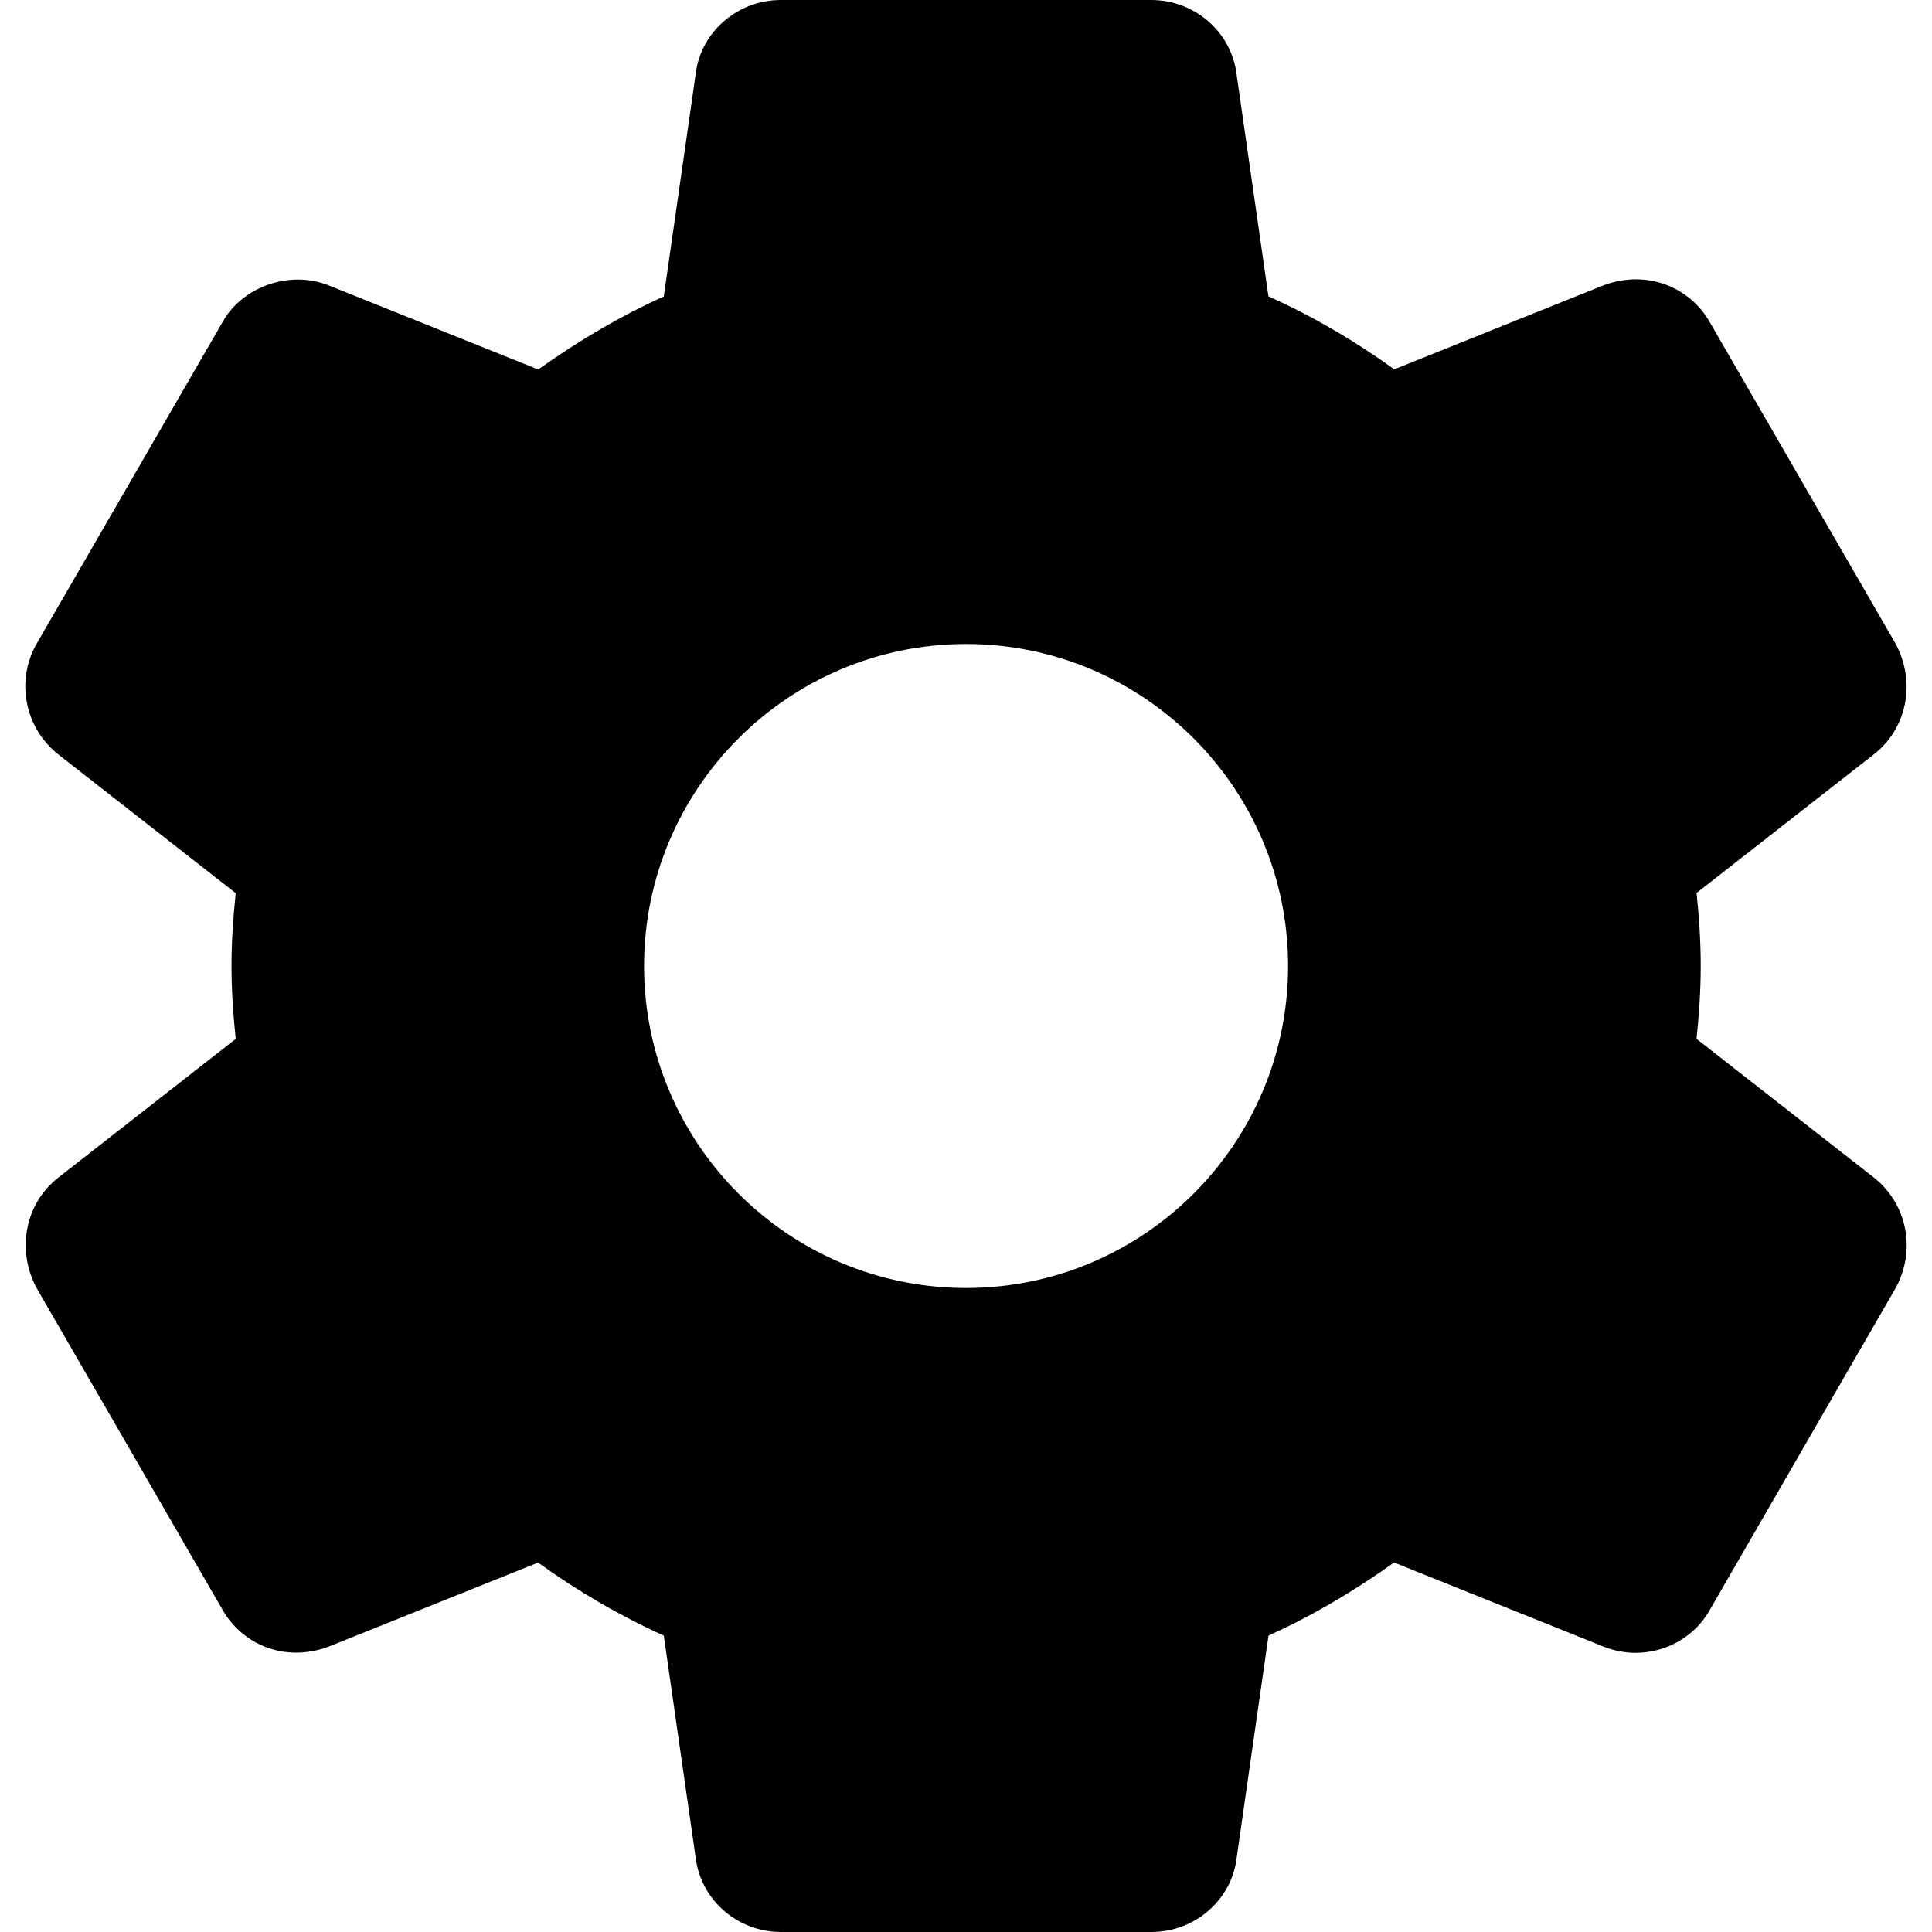
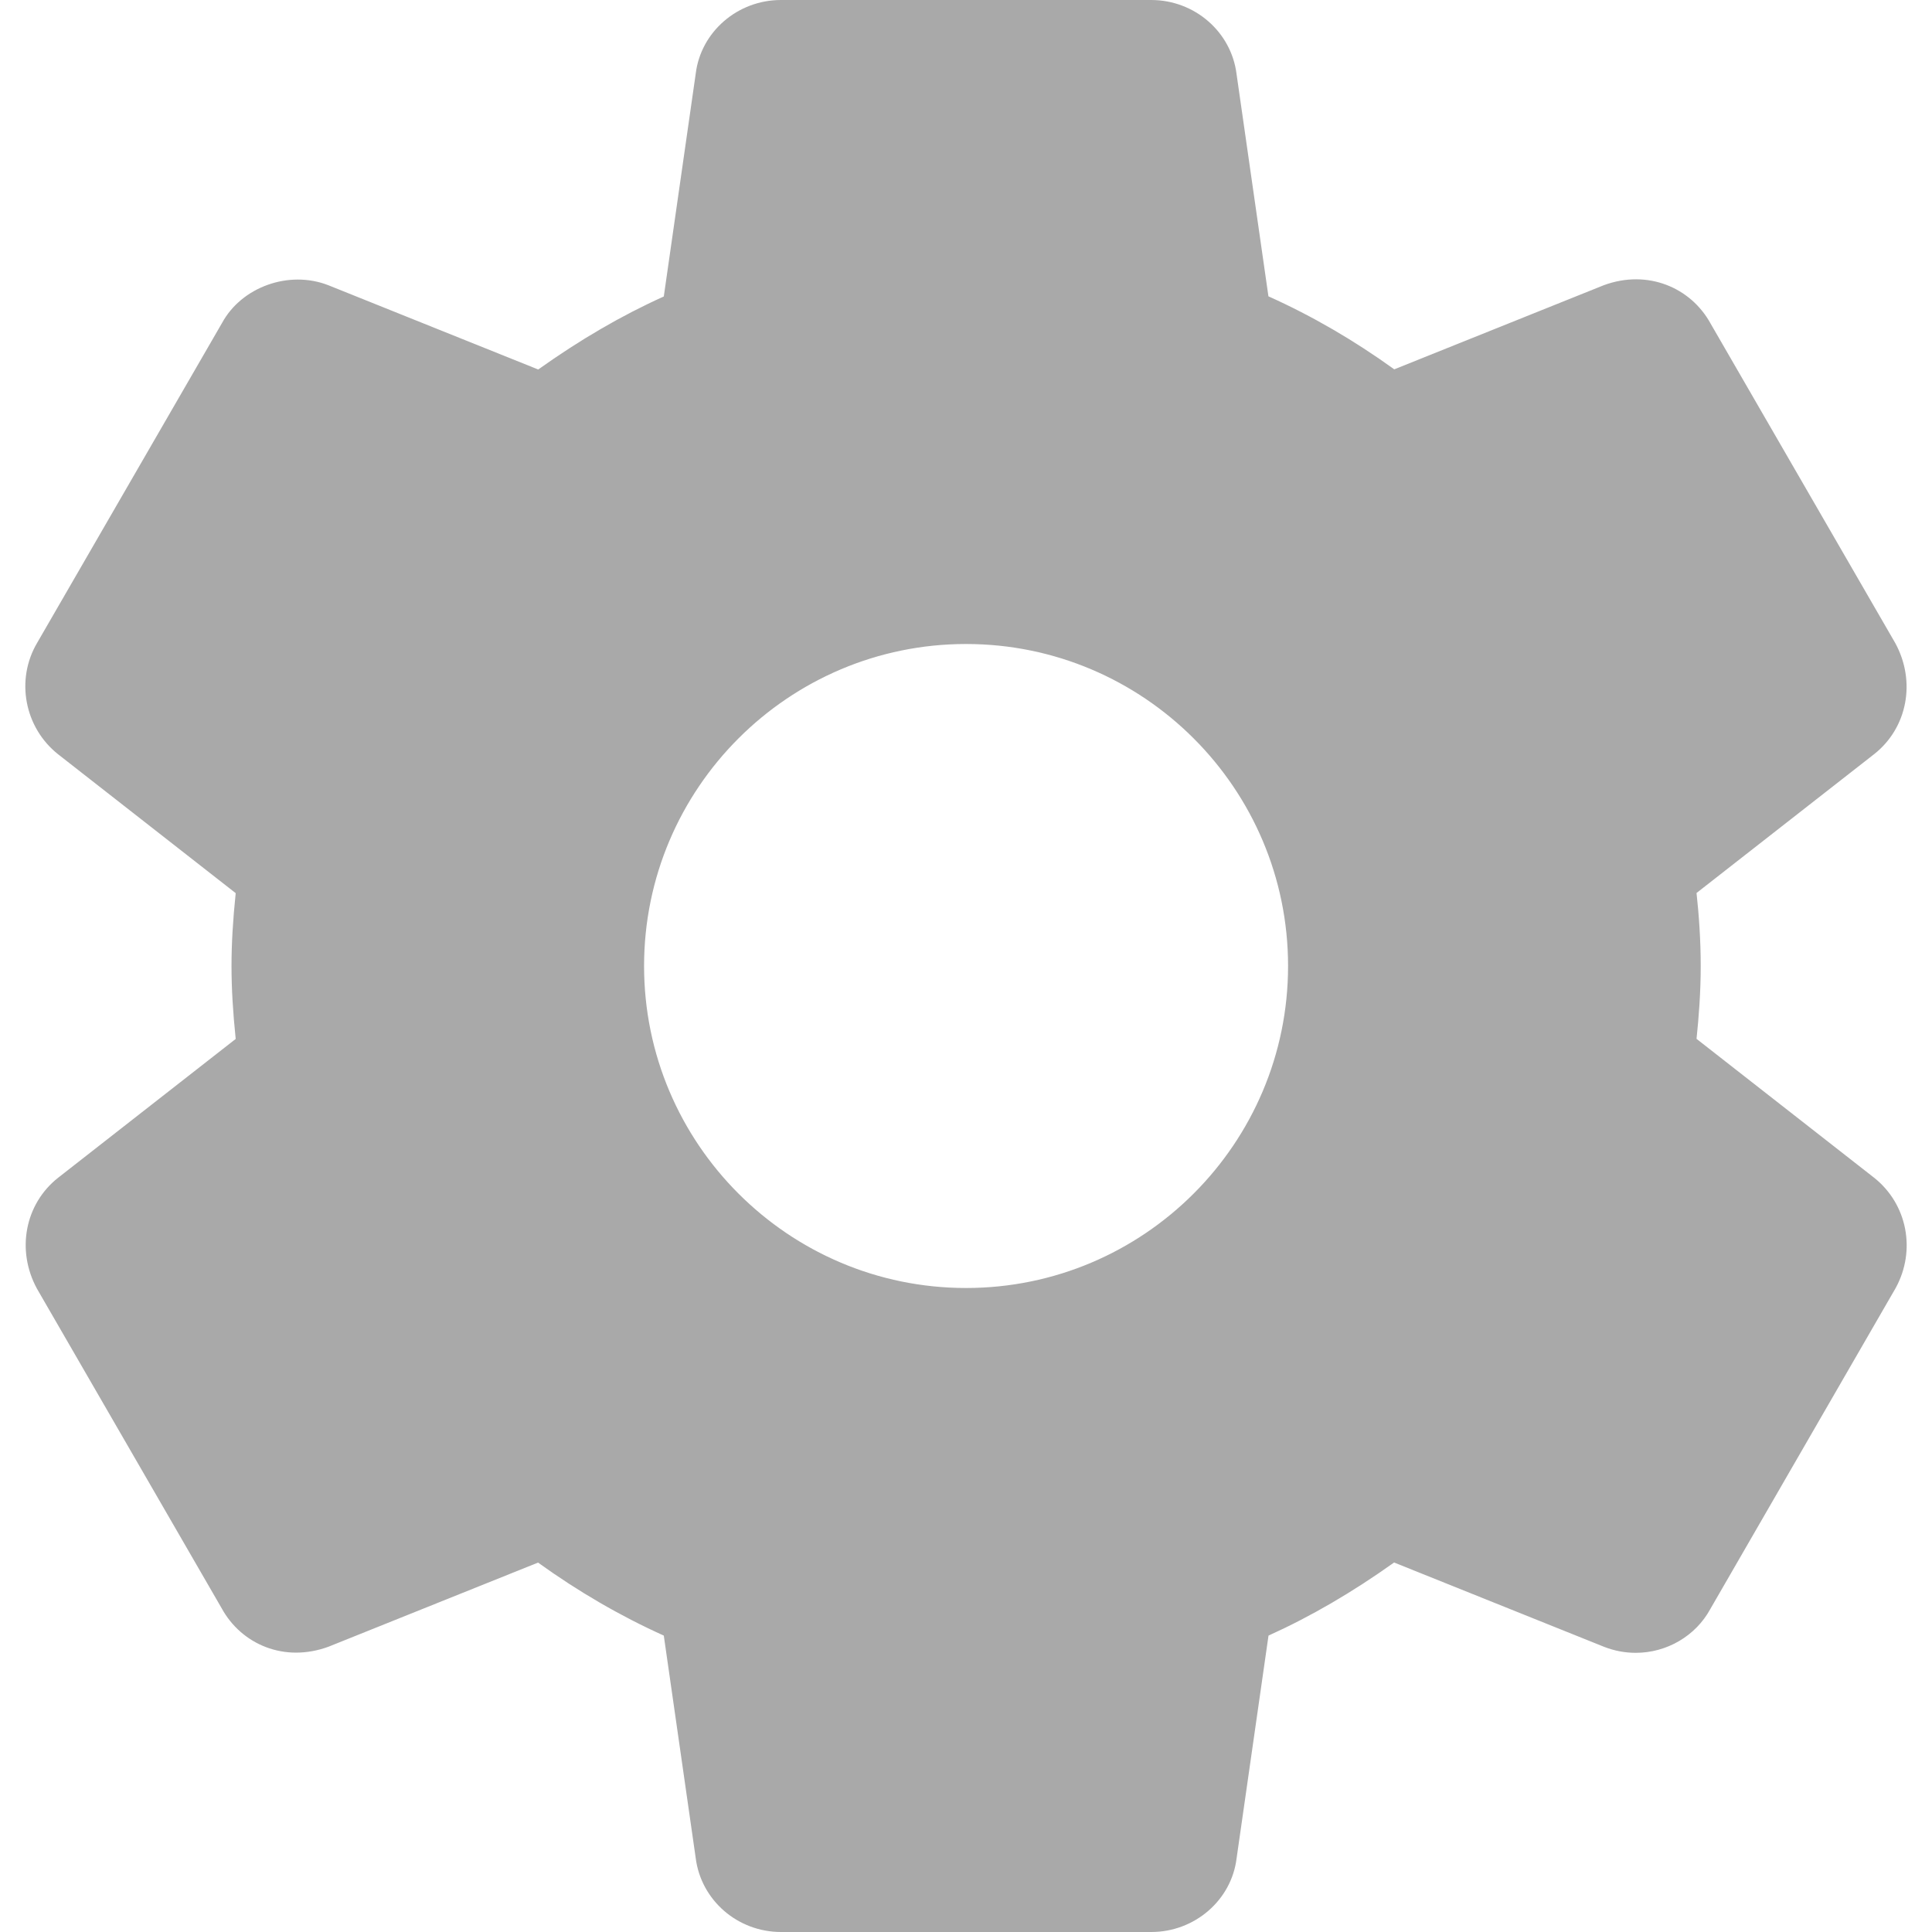
<svg xmlns="http://www.w3.org/2000/svg" version="1.1" id="Layer_1" x="0px" y="0px" viewBox="0 0 512 512" style="enable-background:new 0 0 512 512;" xml:space="preserve">
  <g>
    <g>
-       <path d="M496.659,312.107l-47.061-36.8c0.597-5.675,1.109-12.309,1.109-19.328c0-7.019-0.491-13.653-1.109-19.328l47.104-36.821    c8.747-6.912,11.136-19.179,5.568-29.397L453.331,85.76c-5.227-9.557-16.683-14.464-28.309-10.176l-55.531,22.293    c-10.645-7.68-21.803-14.165-33.344-19.349l-8.448-58.901C326.312,8.448,316.584,0,305.086,0h-98.133    c-11.499,0-21.205,8.448-22.571,19.456l-8.469,59.115c-11.179,5.035-22.165,11.435-33.28,19.349l-55.68-22.357    C76.52,71.531,64.04,76.053,58.856,85.568L9.854,170.347c-5.781,9.771-3.392,22.464,5.547,29.547l47.061,36.8    c-0.747,7.189-1.109,13.44-1.109,19.307s0.363,12.117,1.109,19.328l-47.104,36.821c-8.747,6.933-11.115,19.2-5.547,29.397    l48.939,84.672c5.227,9.536,16.576,14.485,28.309,10.176l55.531-22.293c10.624,7.659,21.781,14.144,33.323,19.349l8.448,58.88    C185.747,503.552,195.454,512,206.974,512h98.133c11.499,0,21.227-8.448,22.592-19.456l8.469-59.093    c11.179-5.056,22.144-11.435,33.28-19.371l55.68,22.357c2.688,1.045,5.483,1.579,8.363,1.579c8.277,0,15.893-4.523,19.733-11.563    l49.152-85.12C507.838,331.349,505.448,319.083,496.659,312.107z M256.019,341.333c-47.061,0-85.333-38.272-85.333-85.333    s38.272-85.333,85.333-85.333s85.333,38.272,85.333,85.333S303.08,341.333,256.019,341.333z" />
+       <path fill="#a9a9a9" d="M496.659,312.107l-47.061-36.8c0.597-5.675,1.109-12.309,1.109-19.328c0-7.019-0.491-13.653-1.109-19.328l47.104-36.821    c8.747-6.912,11.136-19.179,5.568-29.397L453.331,85.76c-5.227-9.557-16.683-14.464-28.309-10.176l-55.531,22.293    c-10.645-7.68-21.803-14.165-33.344-19.349l-8.448-58.901C326.312,8.448,316.584,0,305.086,0h-98.133    c-11.499,0-21.205,8.448-22.571,19.456l-8.469,59.115c-11.179,5.035-22.165,11.435-33.28,19.349l-55.68-22.357    C76.52,71.531,64.04,76.053,58.856,85.568L9.854,170.347c-5.781,9.771-3.392,22.464,5.547,29.547l47.061,36.8    c-0.747,7.189-1.109,13.44-1.109,19.307s0.363,12.117,1.109,19.328l-47.104,36.821c-8.747,6.933-11.115,19.2-5.547,29.397    l48.939,84.672c5.227,9.536,16.576,14.485,28.309,10.176l55.531-22.293c10.624,7.659,21.781,14.144,33.323,19.349l8.448,58.88    C185.747,503.552,195.454,512,206.974,512h98.133c11.499,0,21.227-8.448,22.592-19.456l8.469-59.093    c11.179-5.056,22.144-11.435,33.28-19.371l55.68,22.357c2.688,1.045,5.483,1.579,8.363,1.579c8.277,0,15.893-4.523,19.733-11.563    l49.152-85.12C507.838,331.349,505.448,319.083,496.659,312.107z M256.019,341.333c-47.061,0-85.333-38.272-85.333-85.333    s38.272-85.333,85.333-85.333s85.333,38.272,85.333,85.333S303.08,341.333,256.019,341.333z" />
    </g>
  </g>
  <g>
</g>
  <g>
</g>
  <g>
</g>
  <g>
</g>
  <g>
</g>
  <g>
</g>
  <g>
</g>
  <g>
</g>
  <g>
</g>
  <g>
</g>
  <g>
</g>
  <g>
</g>
  <g>
</g>
  <g>
</g>
  <g>
</g>
</svg>
